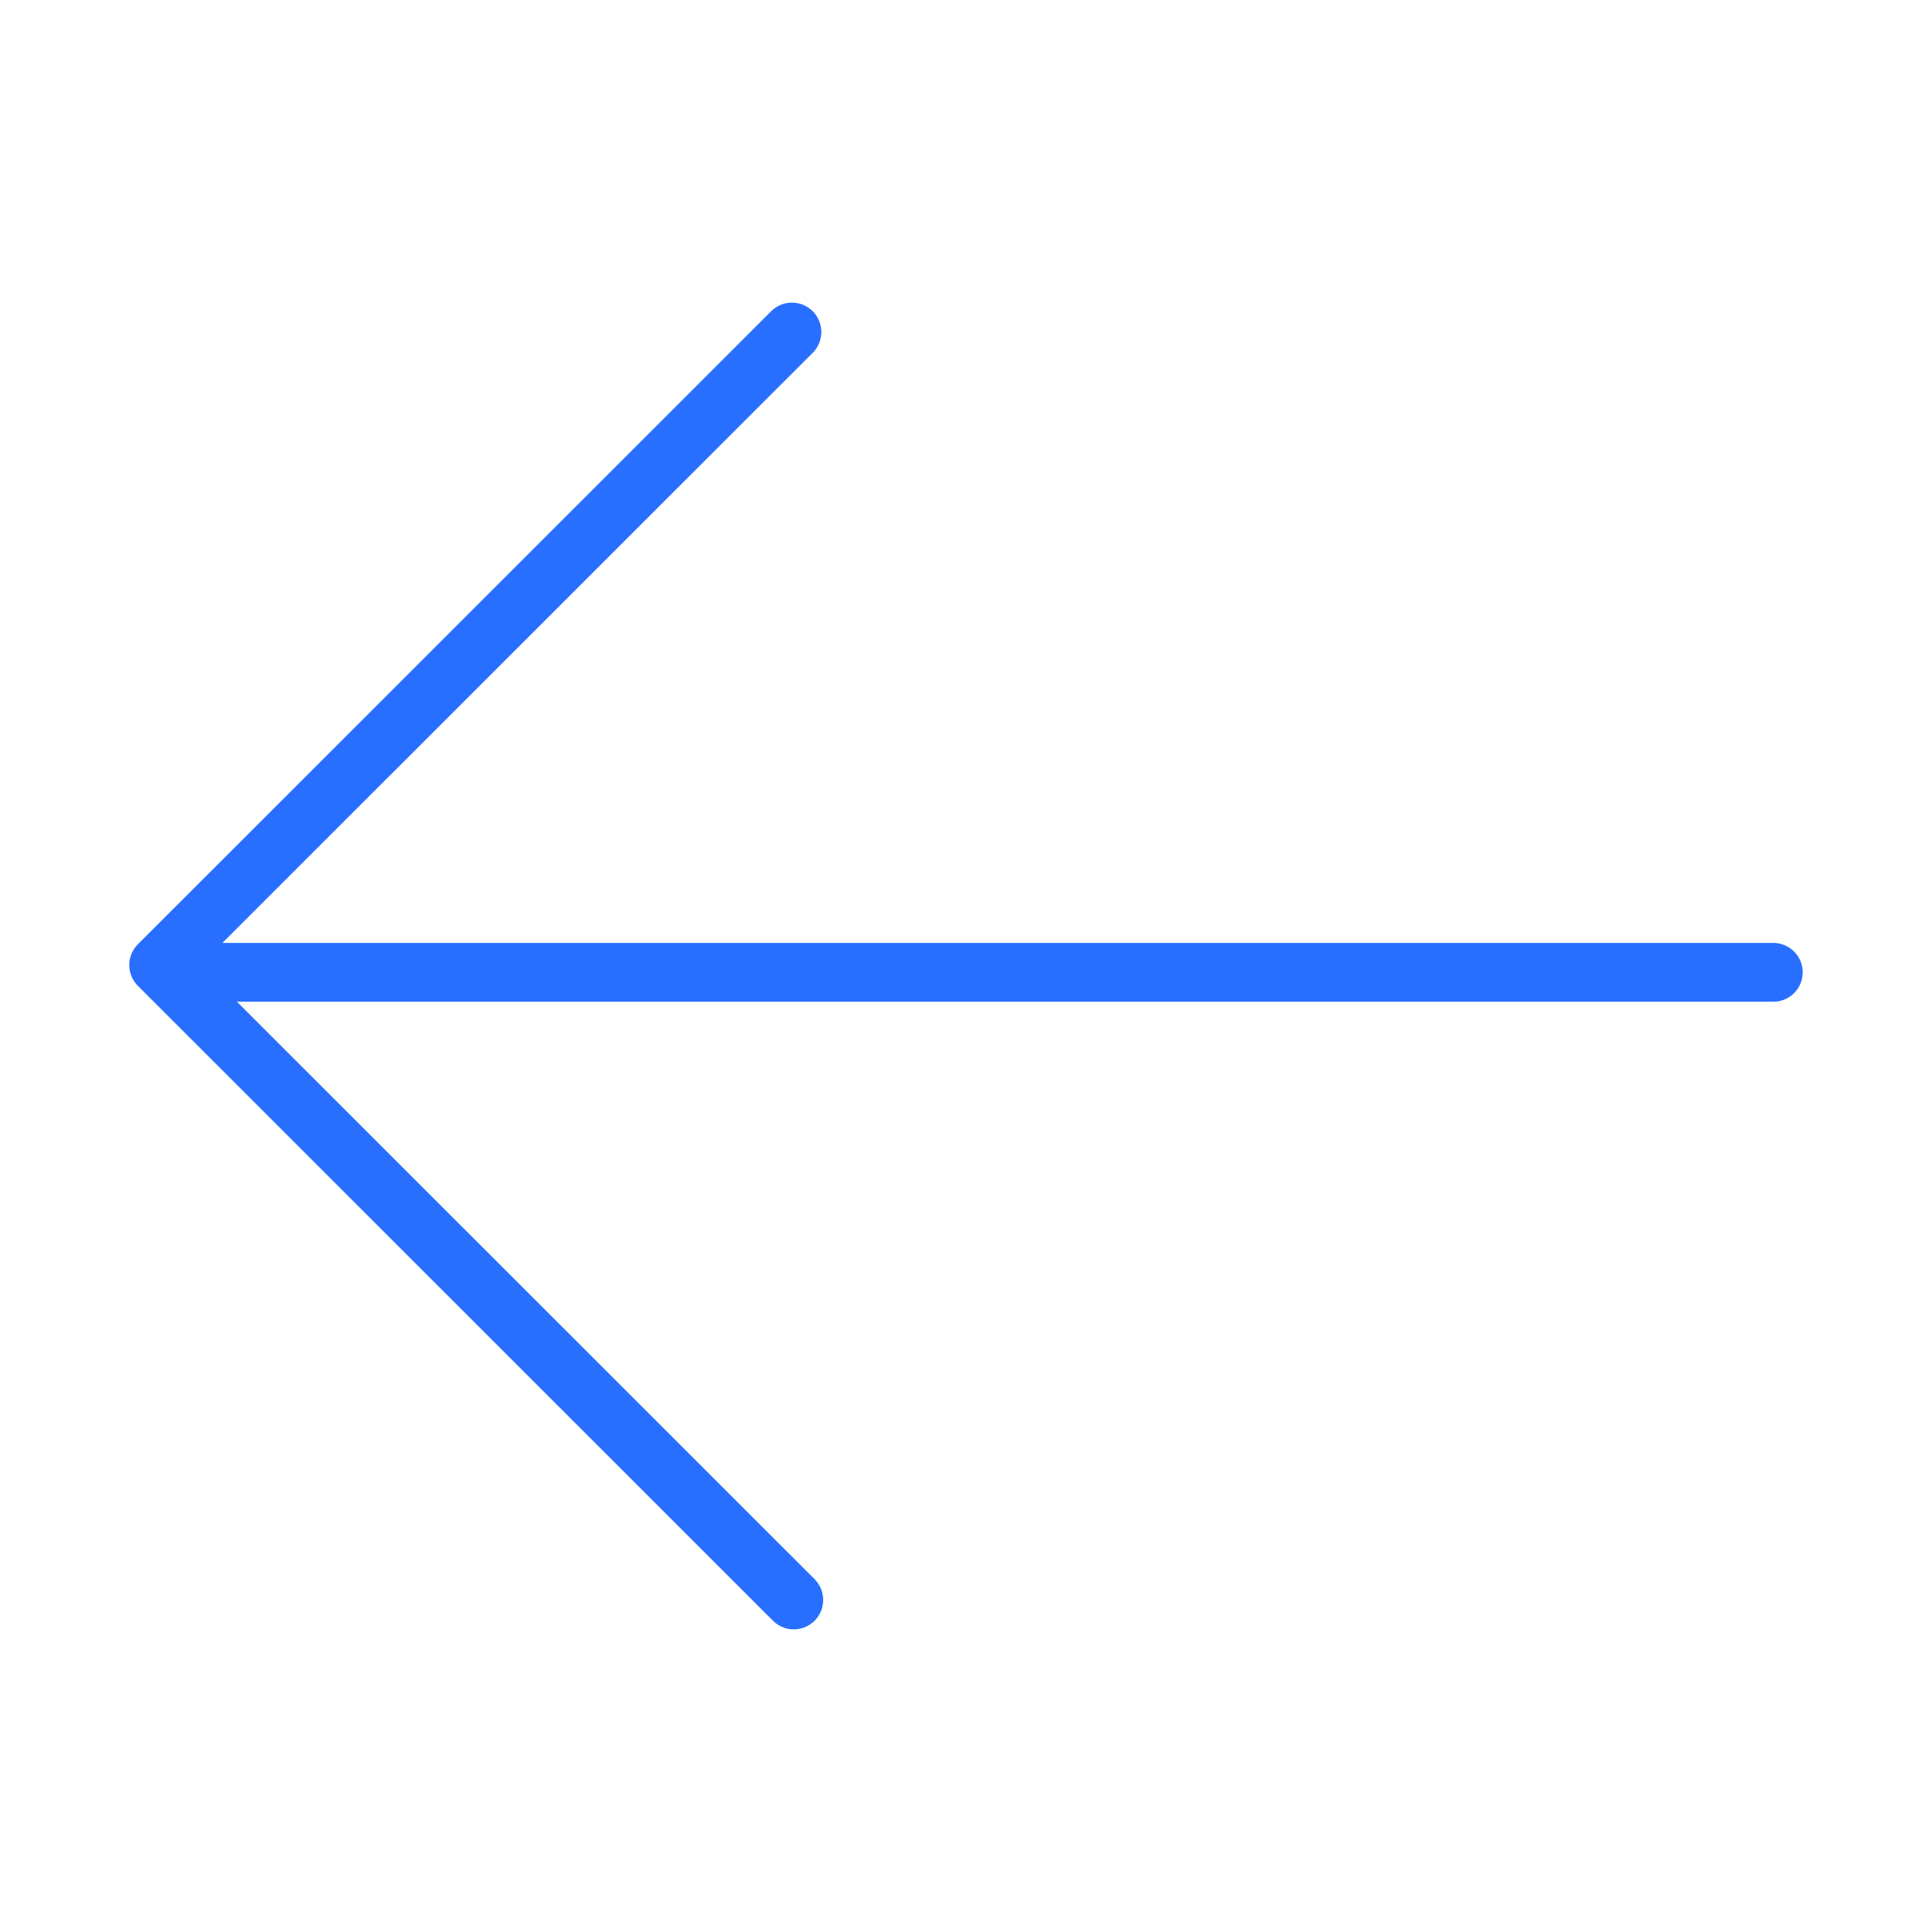
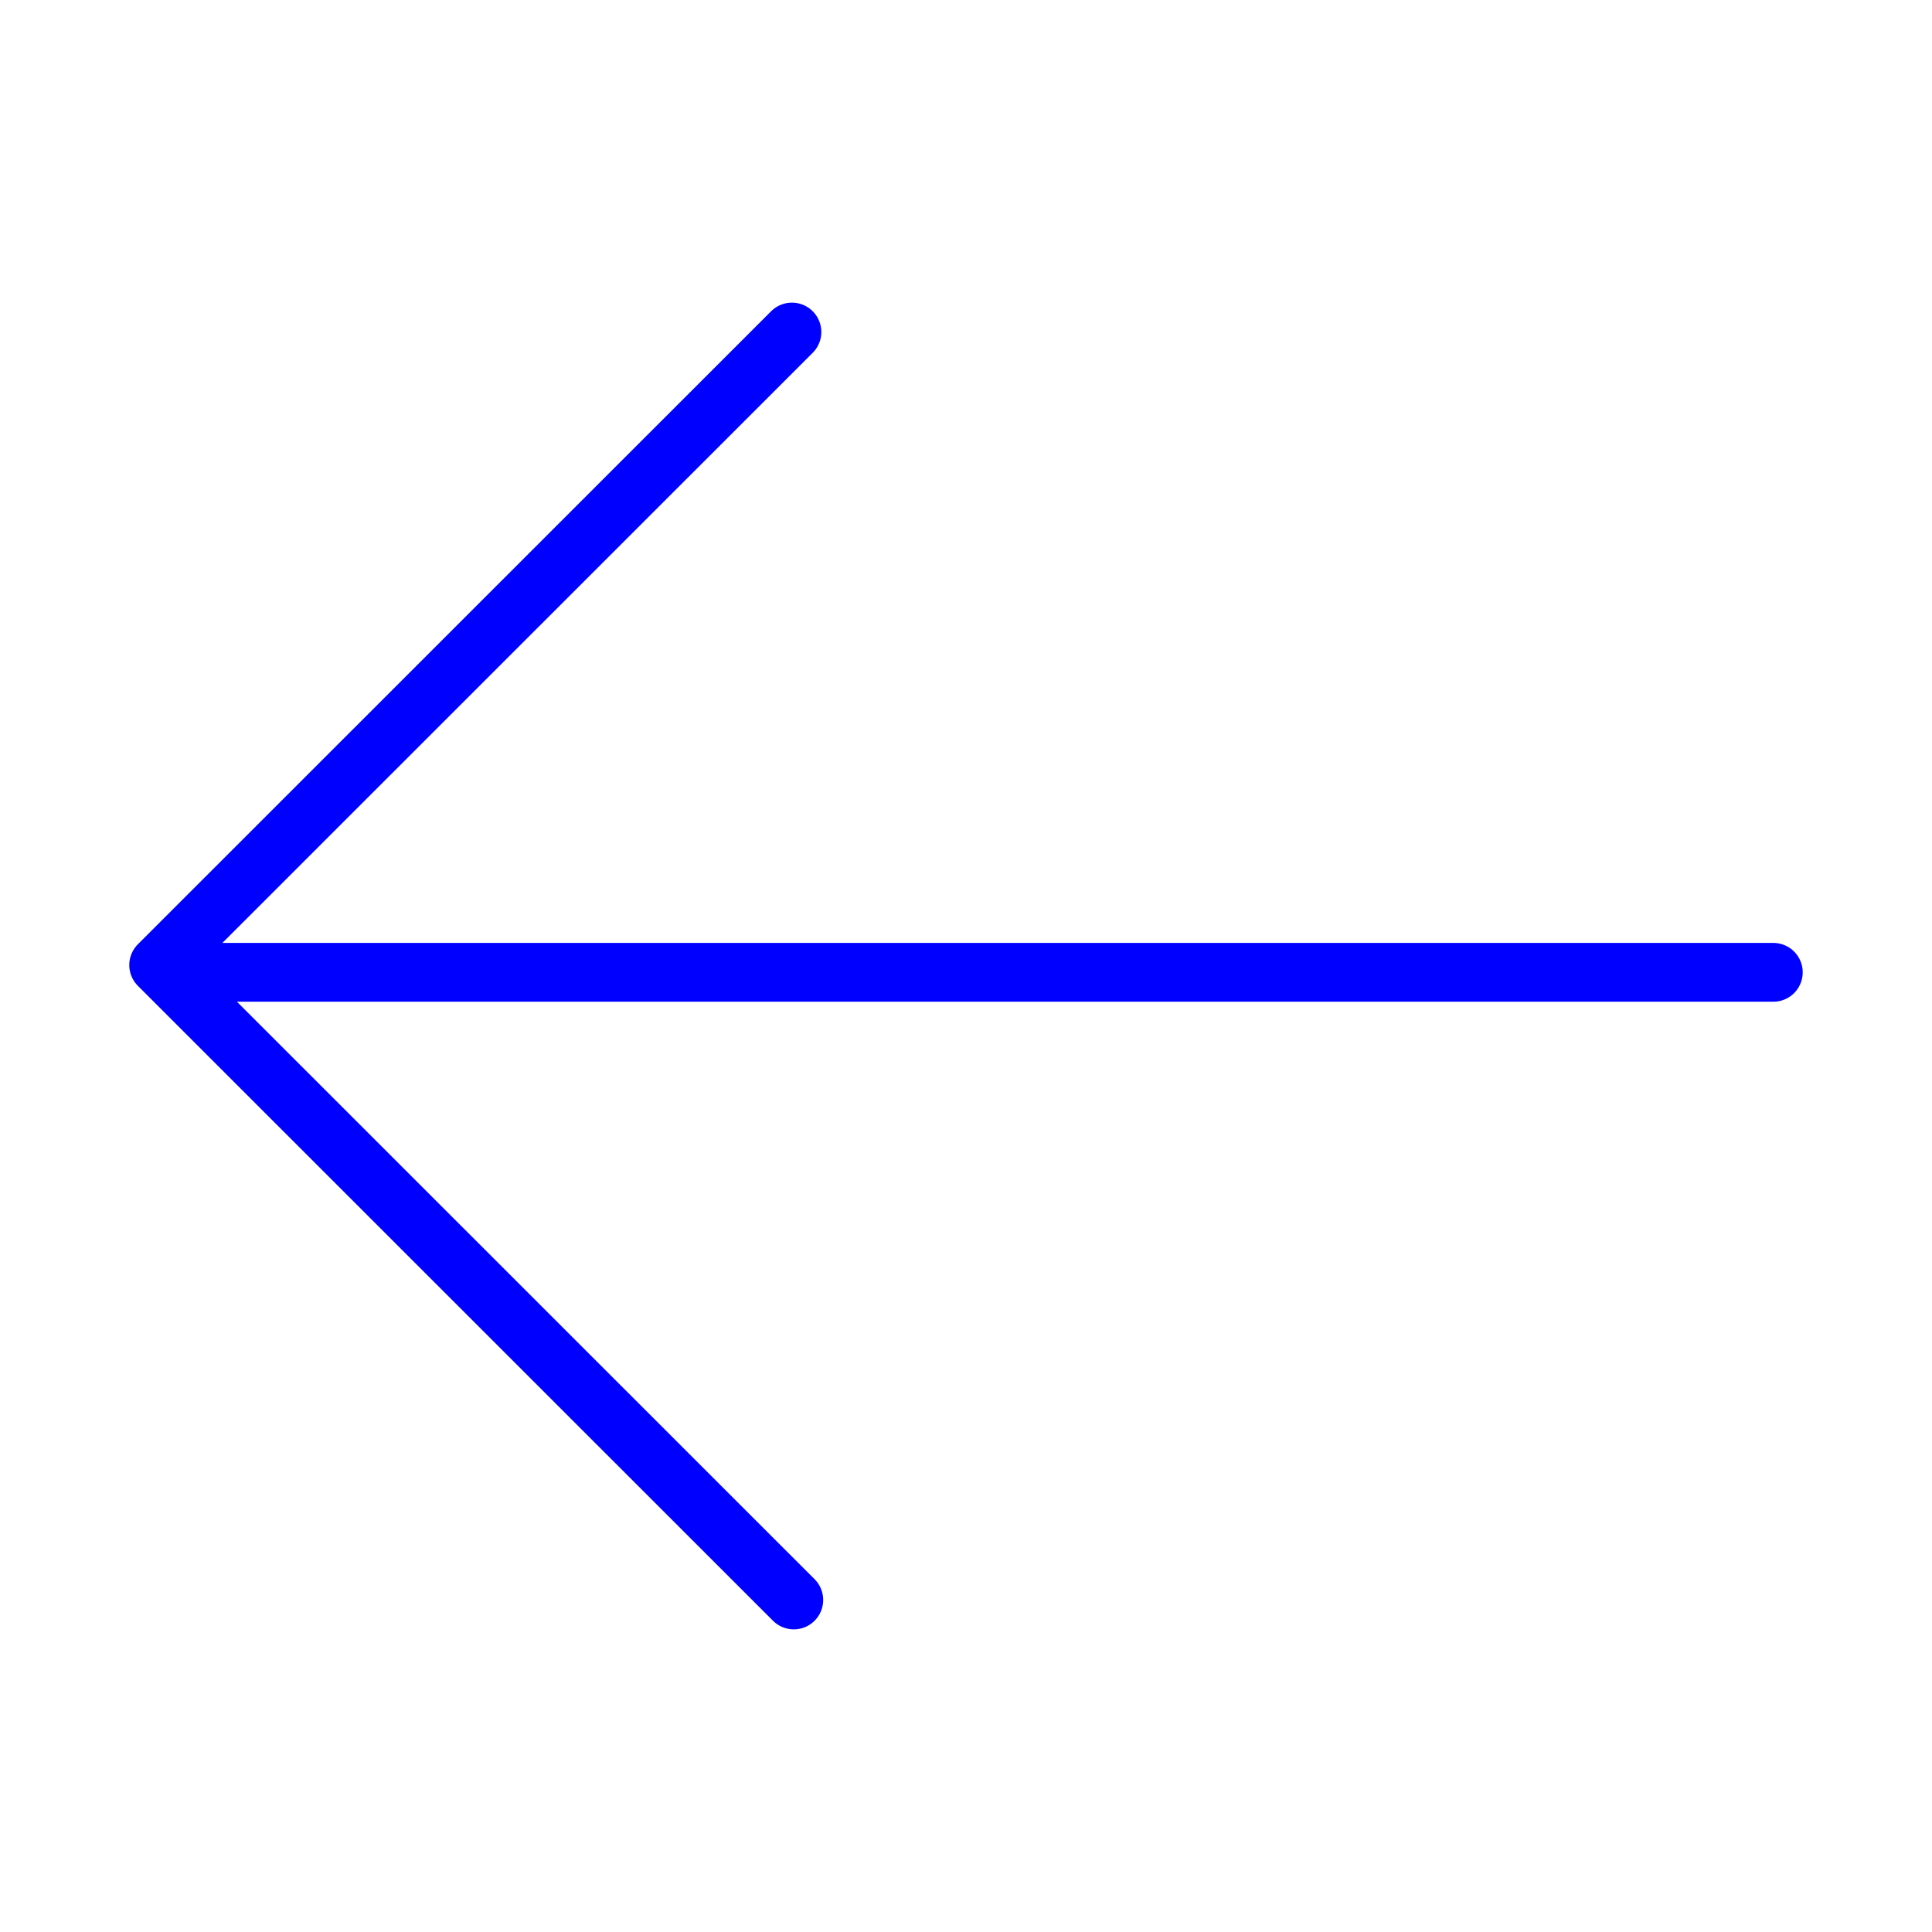
<svg xmlns="http://www.w3.org/2000/svg" version="1.1" id="Layer_1" x="0px" y="0px" width="230px" height="230px" viewBox="305.945 182.64 230 230" enable-background="new 305.945 182.64 230 230" xml:space="preserve">
  <g id="Ebene_1">
-     <line fill="none" stroke="#286FFF" stroke-width="7" stroke-linecap="round" stroke-miterlimit="10" x1="517.053" y1="298.392" x2="327.873" y2="298.392" />
+     <line fill="none" stroke="#0000FF" stroke-width="7" stroke-linecap="round" stroke-miterlimit="10" x1="517.053" y1="298.392" x2="327.873" y2="298.392" />
  </g>
  <g id="Ebene_2">
-     <polyline fill="none" stroke="#286FFF" stroke-width="7" stroke-linecap="round" stroke-linejoin="round" stroke-miterlimit="10" points="   400.221,222.168 324.835,297.528 400.443,373.112  " />
+     <polyline fill="none" stroke="#0000FF" stroke-width="7" stroke-linecap="round" stroke-linejoin="round" stroke-miterlimit="10" points="   400.221,222.168 324.835,297.528 400.443,373.112  " />
  </g>
</svg>
